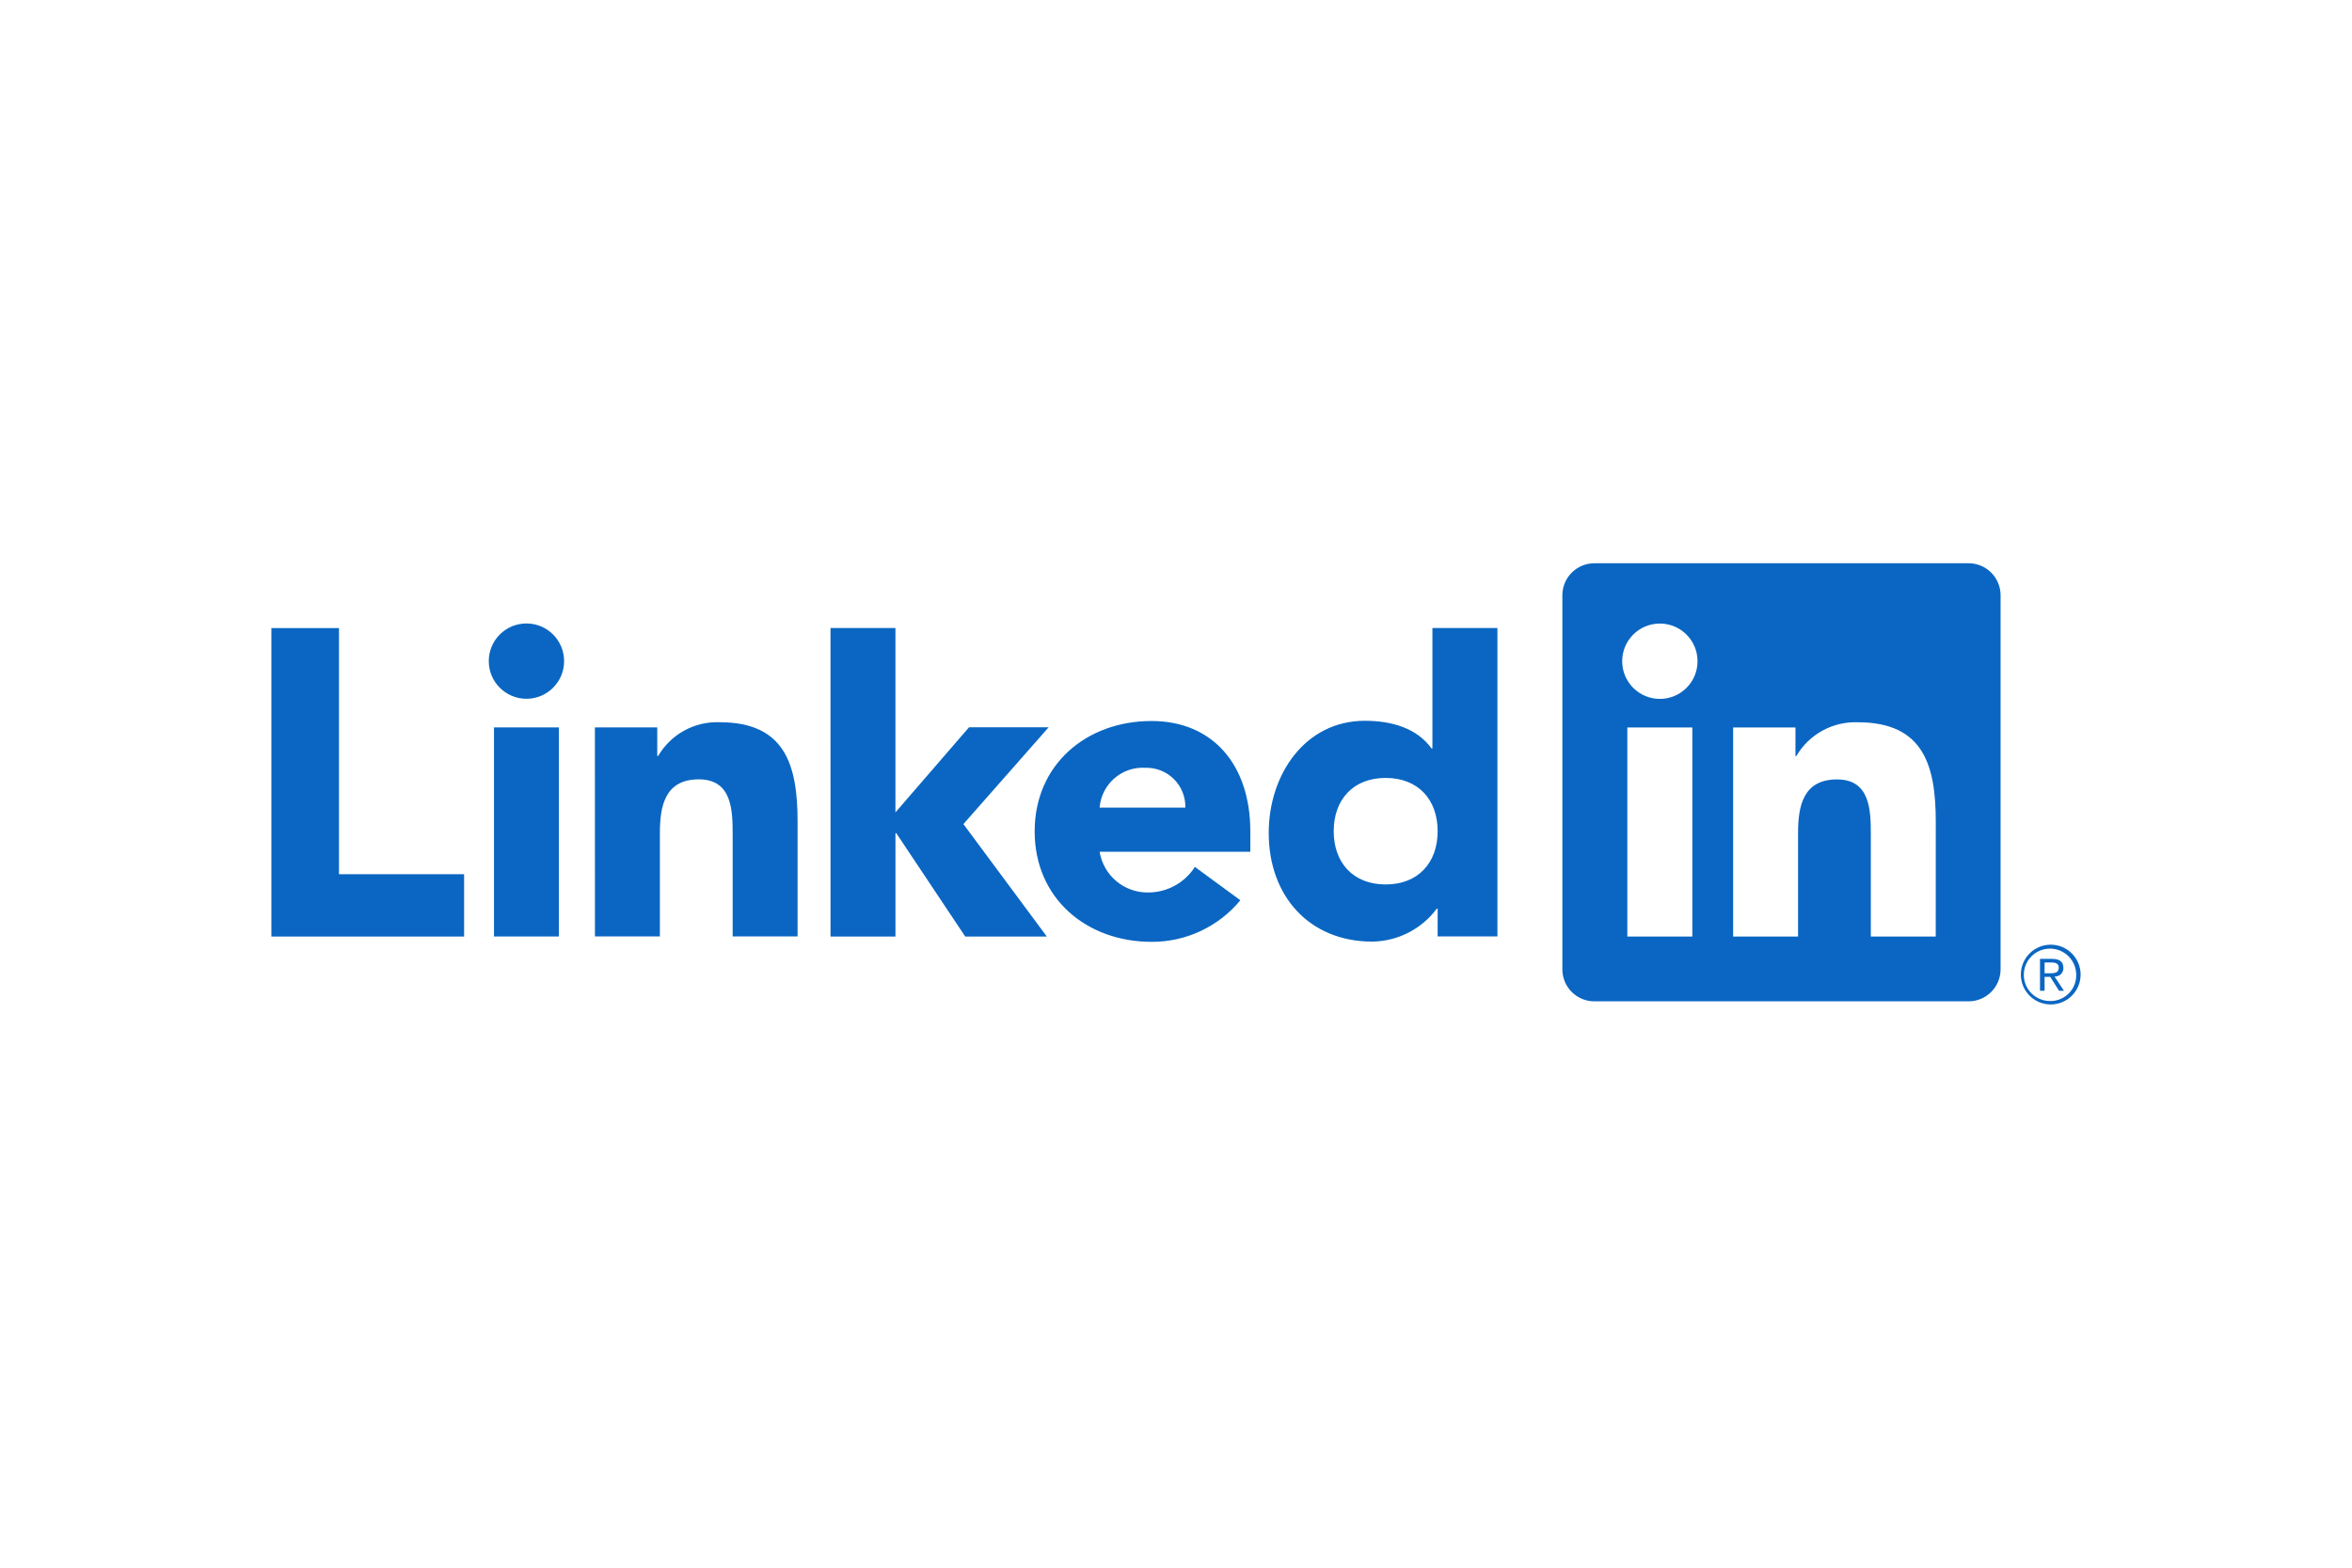
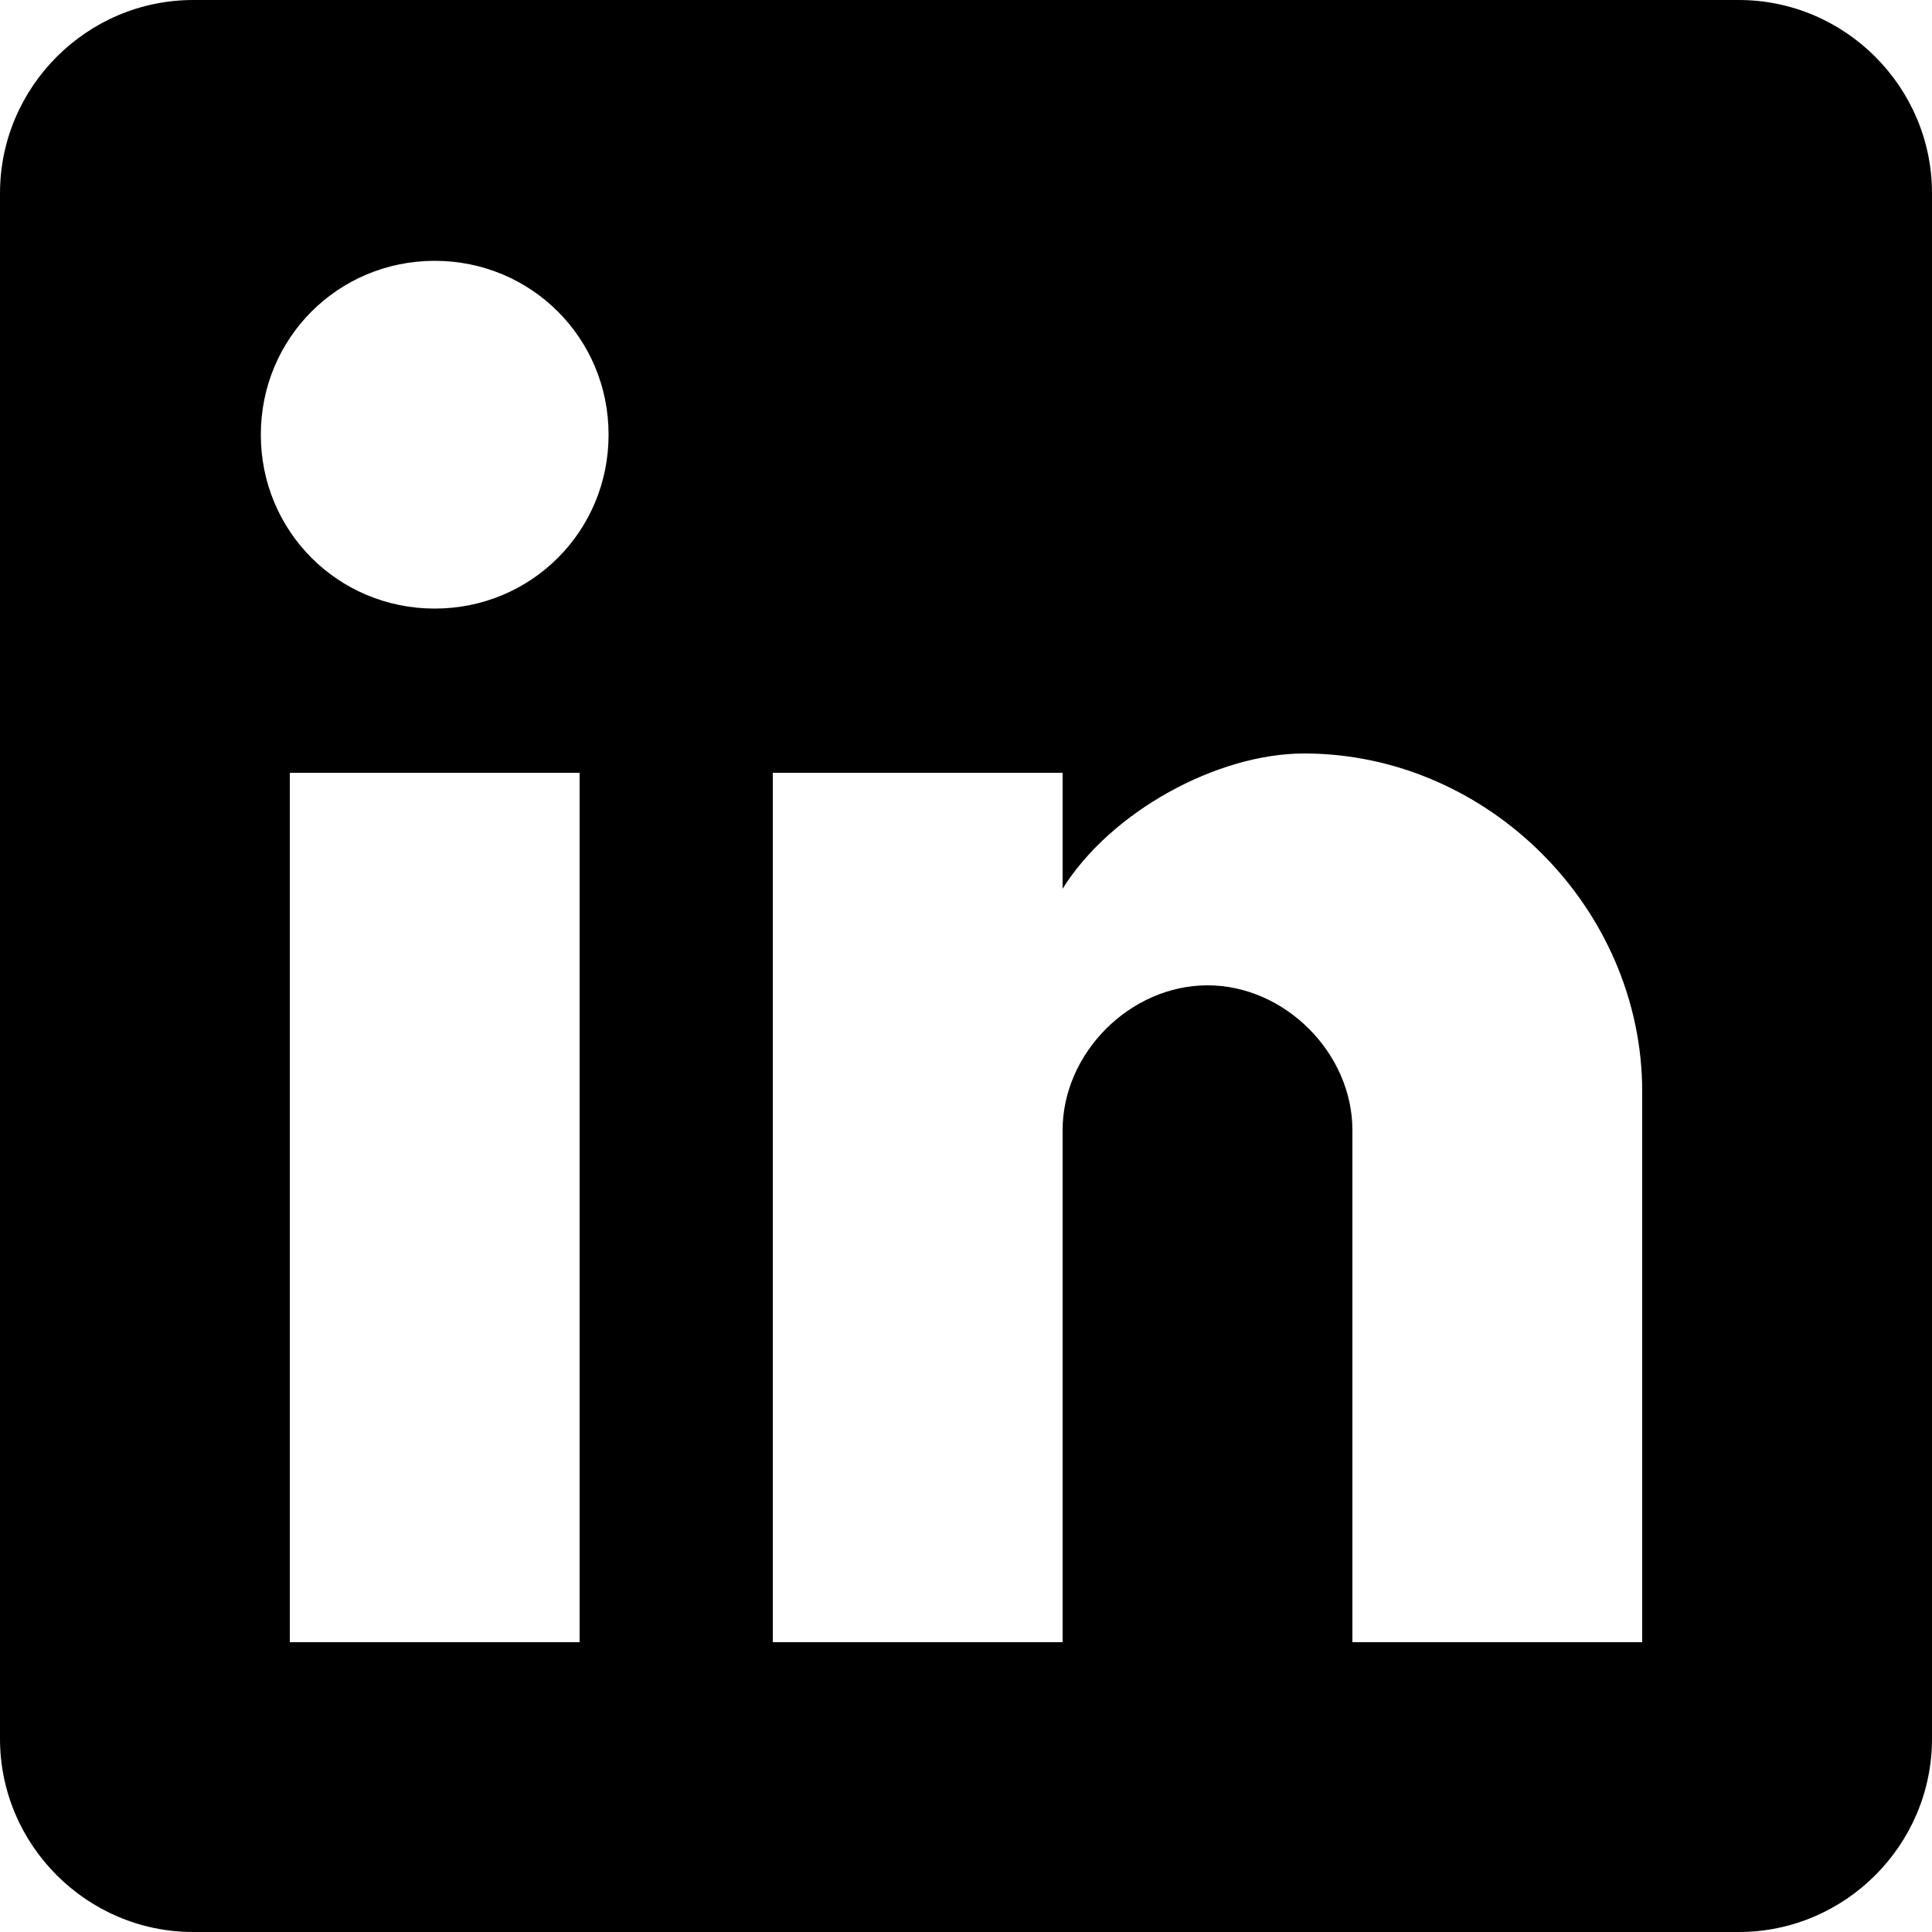
- <svg xmlns="http://www.w3.org/2000/svg" height="800" width="1200" viewBox="-40.126 -16.312 347.755 97.871">
-   <path fill="#0a66c2" d="M263.744 61.109a1.2 1.2 0 001.21-1.269c0-.9-.543-1.33-1.657-1.33h-1.8v4.712h.677v-2.054h.832l.019.025 1.291 2.029h.724l-1.389-2.1zm-.783-.472h-.785v-1.593h.995c.514 0 1.1.084 1.1.757 0 .774-.593.836-1.314.836M0 9.587h9.993v36.4h18.5v9.222H0zm32.911 14.689h9.6v30.916h-9.6zm4.8-15.37a5.569 5.569 0 11-5.57 5.569 5.569 5.569 0 015.57-5.569m44.958.674h9.6v27.265l10.88-12.583h11.77l-12.6 14.313 12.335 16.63h-12.066l-10.191-15.282h-.126v15.28h-9.6zm-34.835 14.699h9.219v4.225h.131a10.085 10.085 0 019.09-4.994c9.735 0 11.527 6.405 11.527 14.726v16.954h-9.6v-15.031c0-3.588-.066-8.2-5-8.2-4.99 0-5.76 3.907-5.76 7.939v15.288h-9.6z" />
-   <path fill="#0a66c2" d="M135.136 36.138a5.756 5.756 0 00-5.894-5.89 6.406 6.406 0 00-6.784 5.89zm8.132 13.7a16.909 16.909 0 01-13.128 6.151c-9.6 0-17.286-6.408-17.286-16.331 0-9.923 7.685-16.328 17.286-16.328 8.973 0 14.6 6.4 14.6 16.328v3.01h-22.282a7.171 7.171 0 007.235 6.019 8.193 8.193 0 006.851-3.778zm21.482-18.089c-4.8 0-7.68 3.205-7.68 7.875s2.879 7.878 7.68 7.878 7.687-3.2 7.687-7.878-2.881-7.875-7.687-7.875m16.525 23.437h-8.838v-4.1h-.131a12.071 12.071 0 01-9.544 4.868c-9.224 0-15.3-6.657-15.3-16.071 0-8.646 5.377-16.585 14.216-16.585 3.973 0 7.684 1.087 9.861 4.1h.126V9.577h9.609zm64.809.018h-9.6v-15.034c0-3.585-.064-8.2-4.993-8.2-5 0-5.765 3.906-5.765 7.939v15.294h-9.6v-30.916h9.216v4.225h.129a10.1 10.1 0 019.093-4.994c9.73 0 11.524 6.4 11.524 14.726zm-40.79-35.143a5.571 5.571 0 115.57-5.572 5.571 5.571 0 01-5.57 5.572m4.8 35.143h-9.61v-30.917h9.61zm40.776-55.2h-55.21a4.728 4.728 0 00-4.781 4.67v55.439a4.731 4.731 0 004.781 4.675h55.21a4.741 4.741 0 004.8-4.675V4.67a4.738 4.738 0 00-4.8-4.67m12.173 56.411a4.418 4.418 0 10.085 0h-.085m0 8.33a3.874 3.874 0 113.809-3.938v.065a3.791 3.791 0 01-3.708 3.871h-.1" />
+ <svg xmlns="http://www.w3.org/2000/svg" version="1.1" id="Capa_1" x="0px" y="0px" width="510px" height="510px" viewBox="0 0 510 510" style="enable-background:new 0 0 510 510;" xml:space="preserve">
+   <g>
+     <g id="post-linkedin">
+       <path d="M459,0H51C22.95,0,0,22.95,0,51v408c0,28.05,22.95,51,51,51h408c28.05,0,51-22.95,51-51V51C510,22.95,487.05,0,459,0z     M153,433.5H76.5V204H153V433.5z M114.75,160.65c-25.5,0-45.9-20.4-45.9-45.9s20.4-45.9,45.9-45.9s45.9,20.4,45.9,45.9    S140.25,160.65,114.75,160.65z M433.5,433.5H357V298.35c0-20.399-17.85-38.25-38.25-38.25s-38.25,17.851-38.25,38.25V433.5H204    V204h76.5v30.6c12.75-20.4,40.8-35.7,63.75-35.7c48.45,0,89.25,40.8,89.25,89.25V433.5z" />
+     </g>
+   </g>
+   <g>
+ </g>
+   <g>
+ </g>
+   <g>
+ </g>
+   <g>
+ </g>
+   <g>
+ </g>
+   <g>
+ </g>
+   <g>
+ </g>
+   <g>
+ </g>
+   <g>
+ </g>
+   <g>
+ </g>
+   <g>
+ </g>
+   <g>
+ </g>
+   <g>
+ </g>
+   <g>
+ </g>
+   <g>
+ </g>
</svg>
